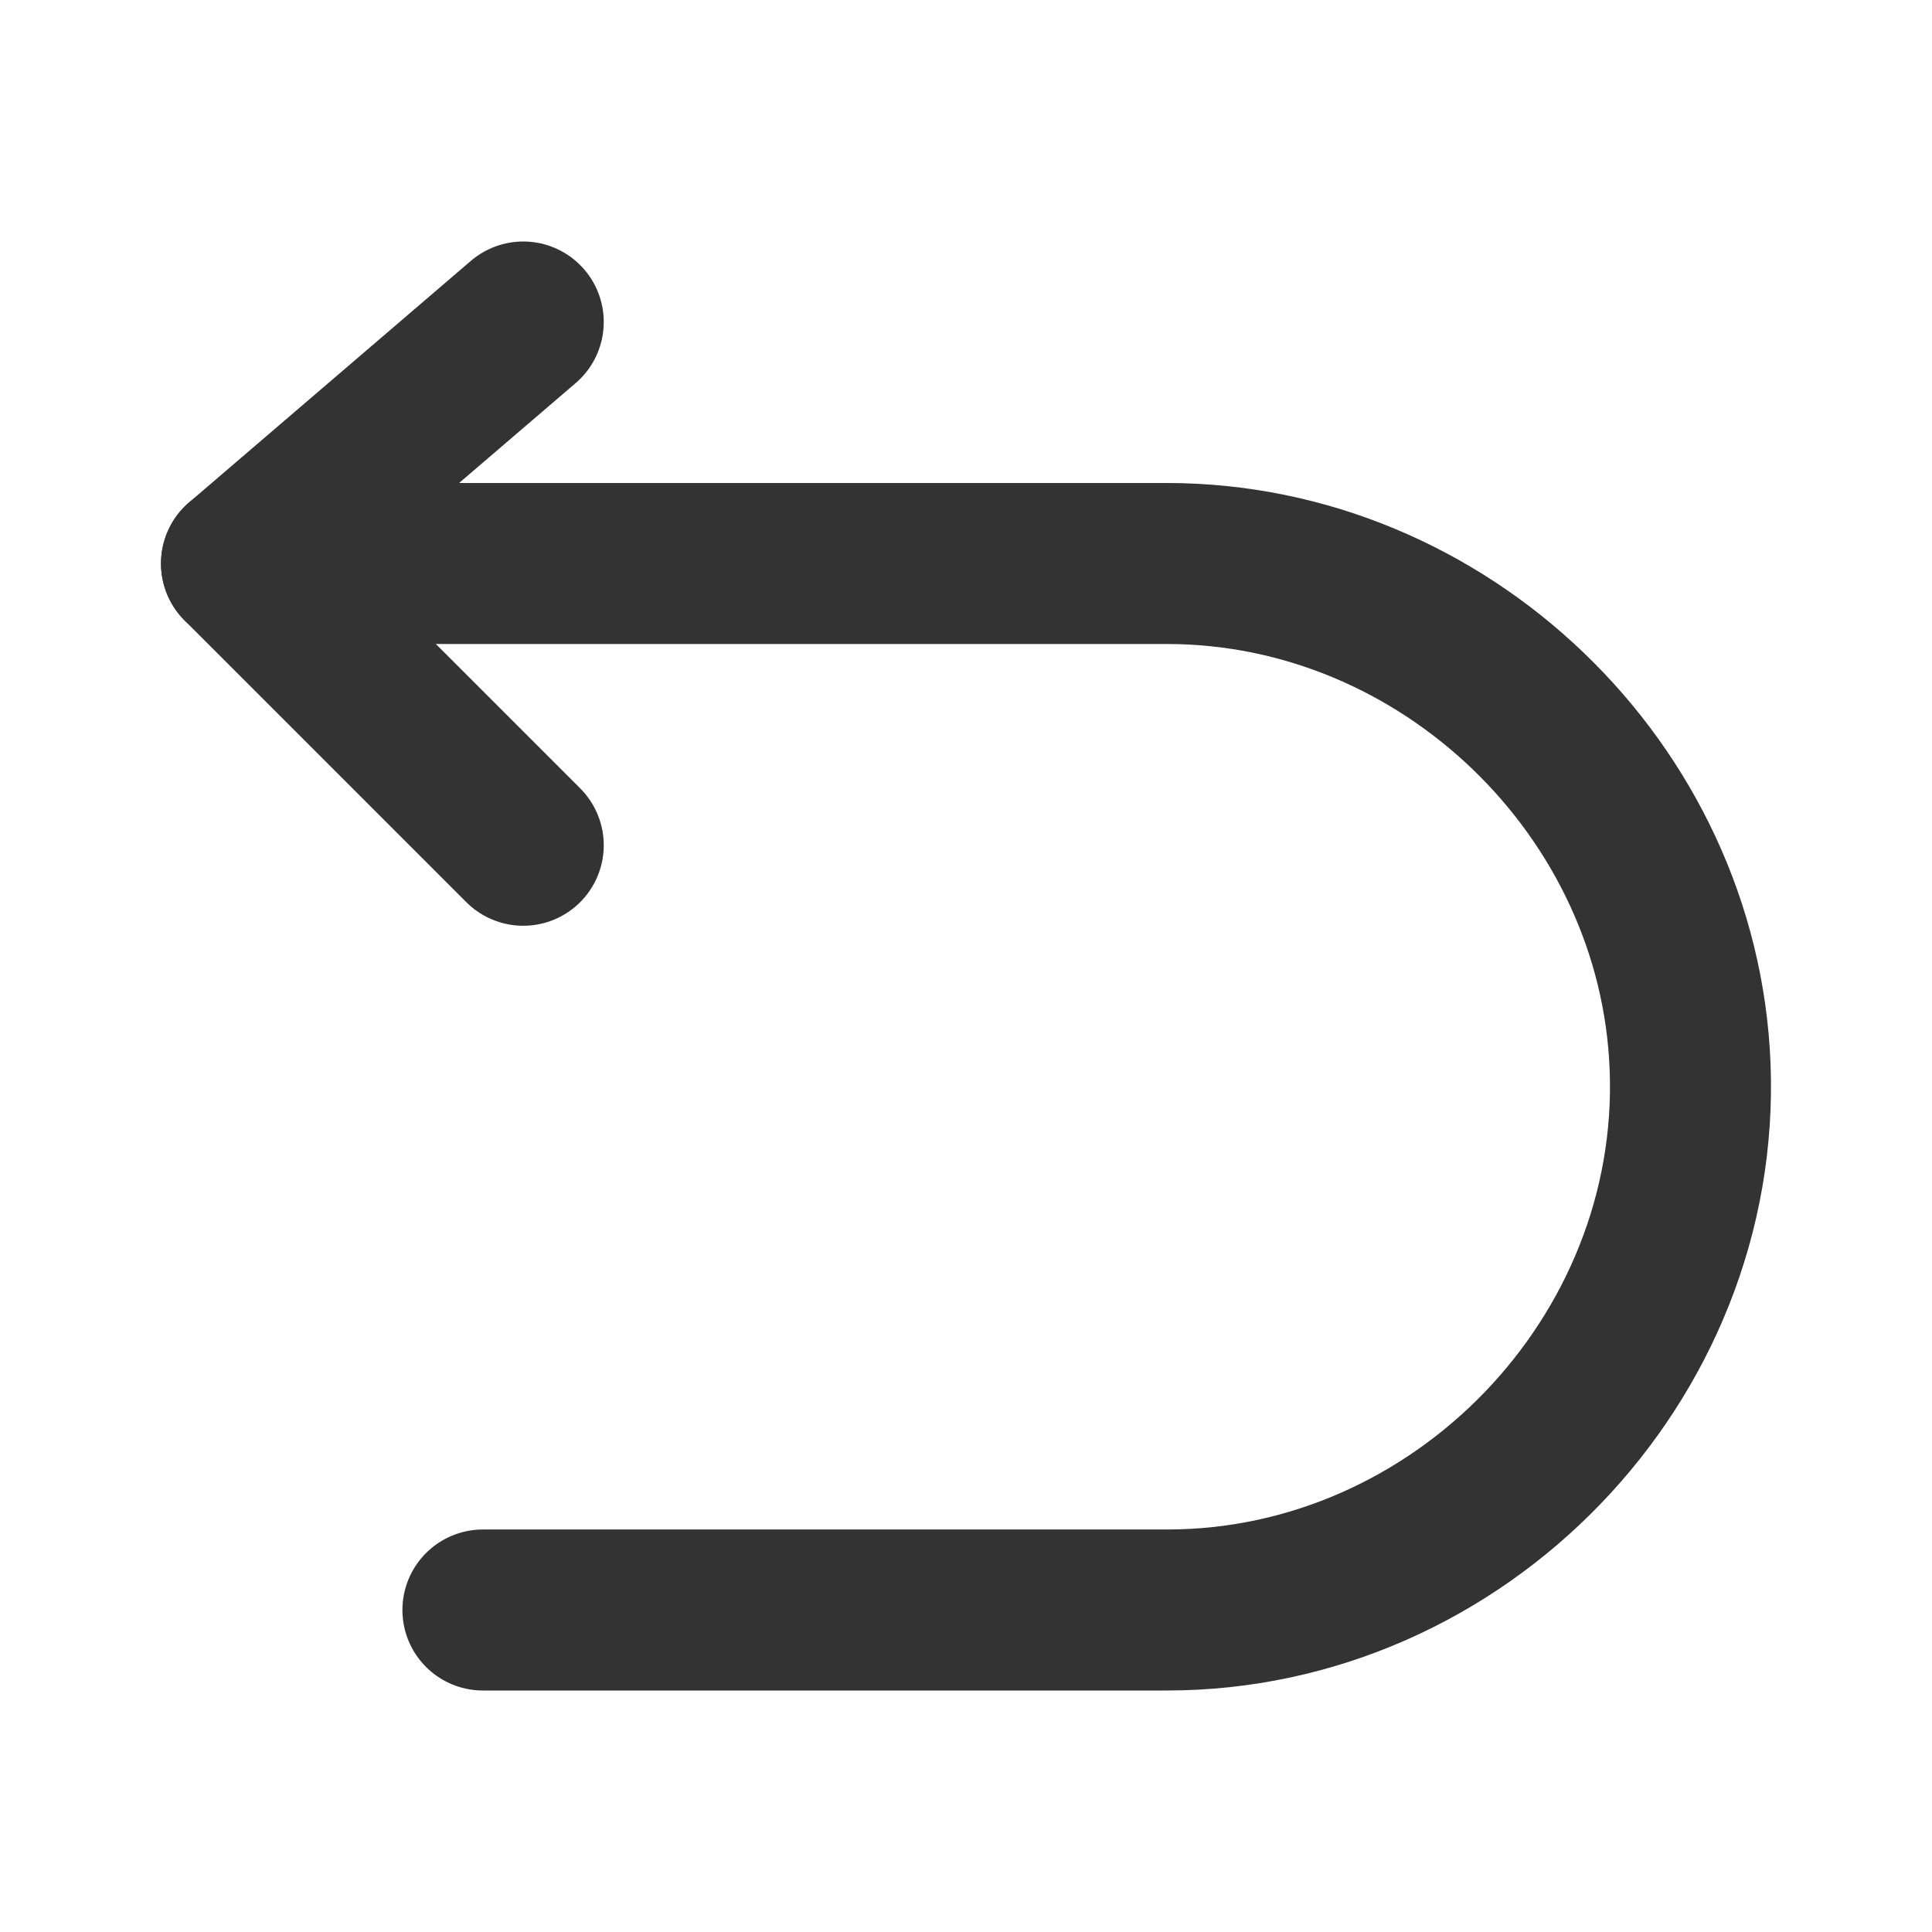
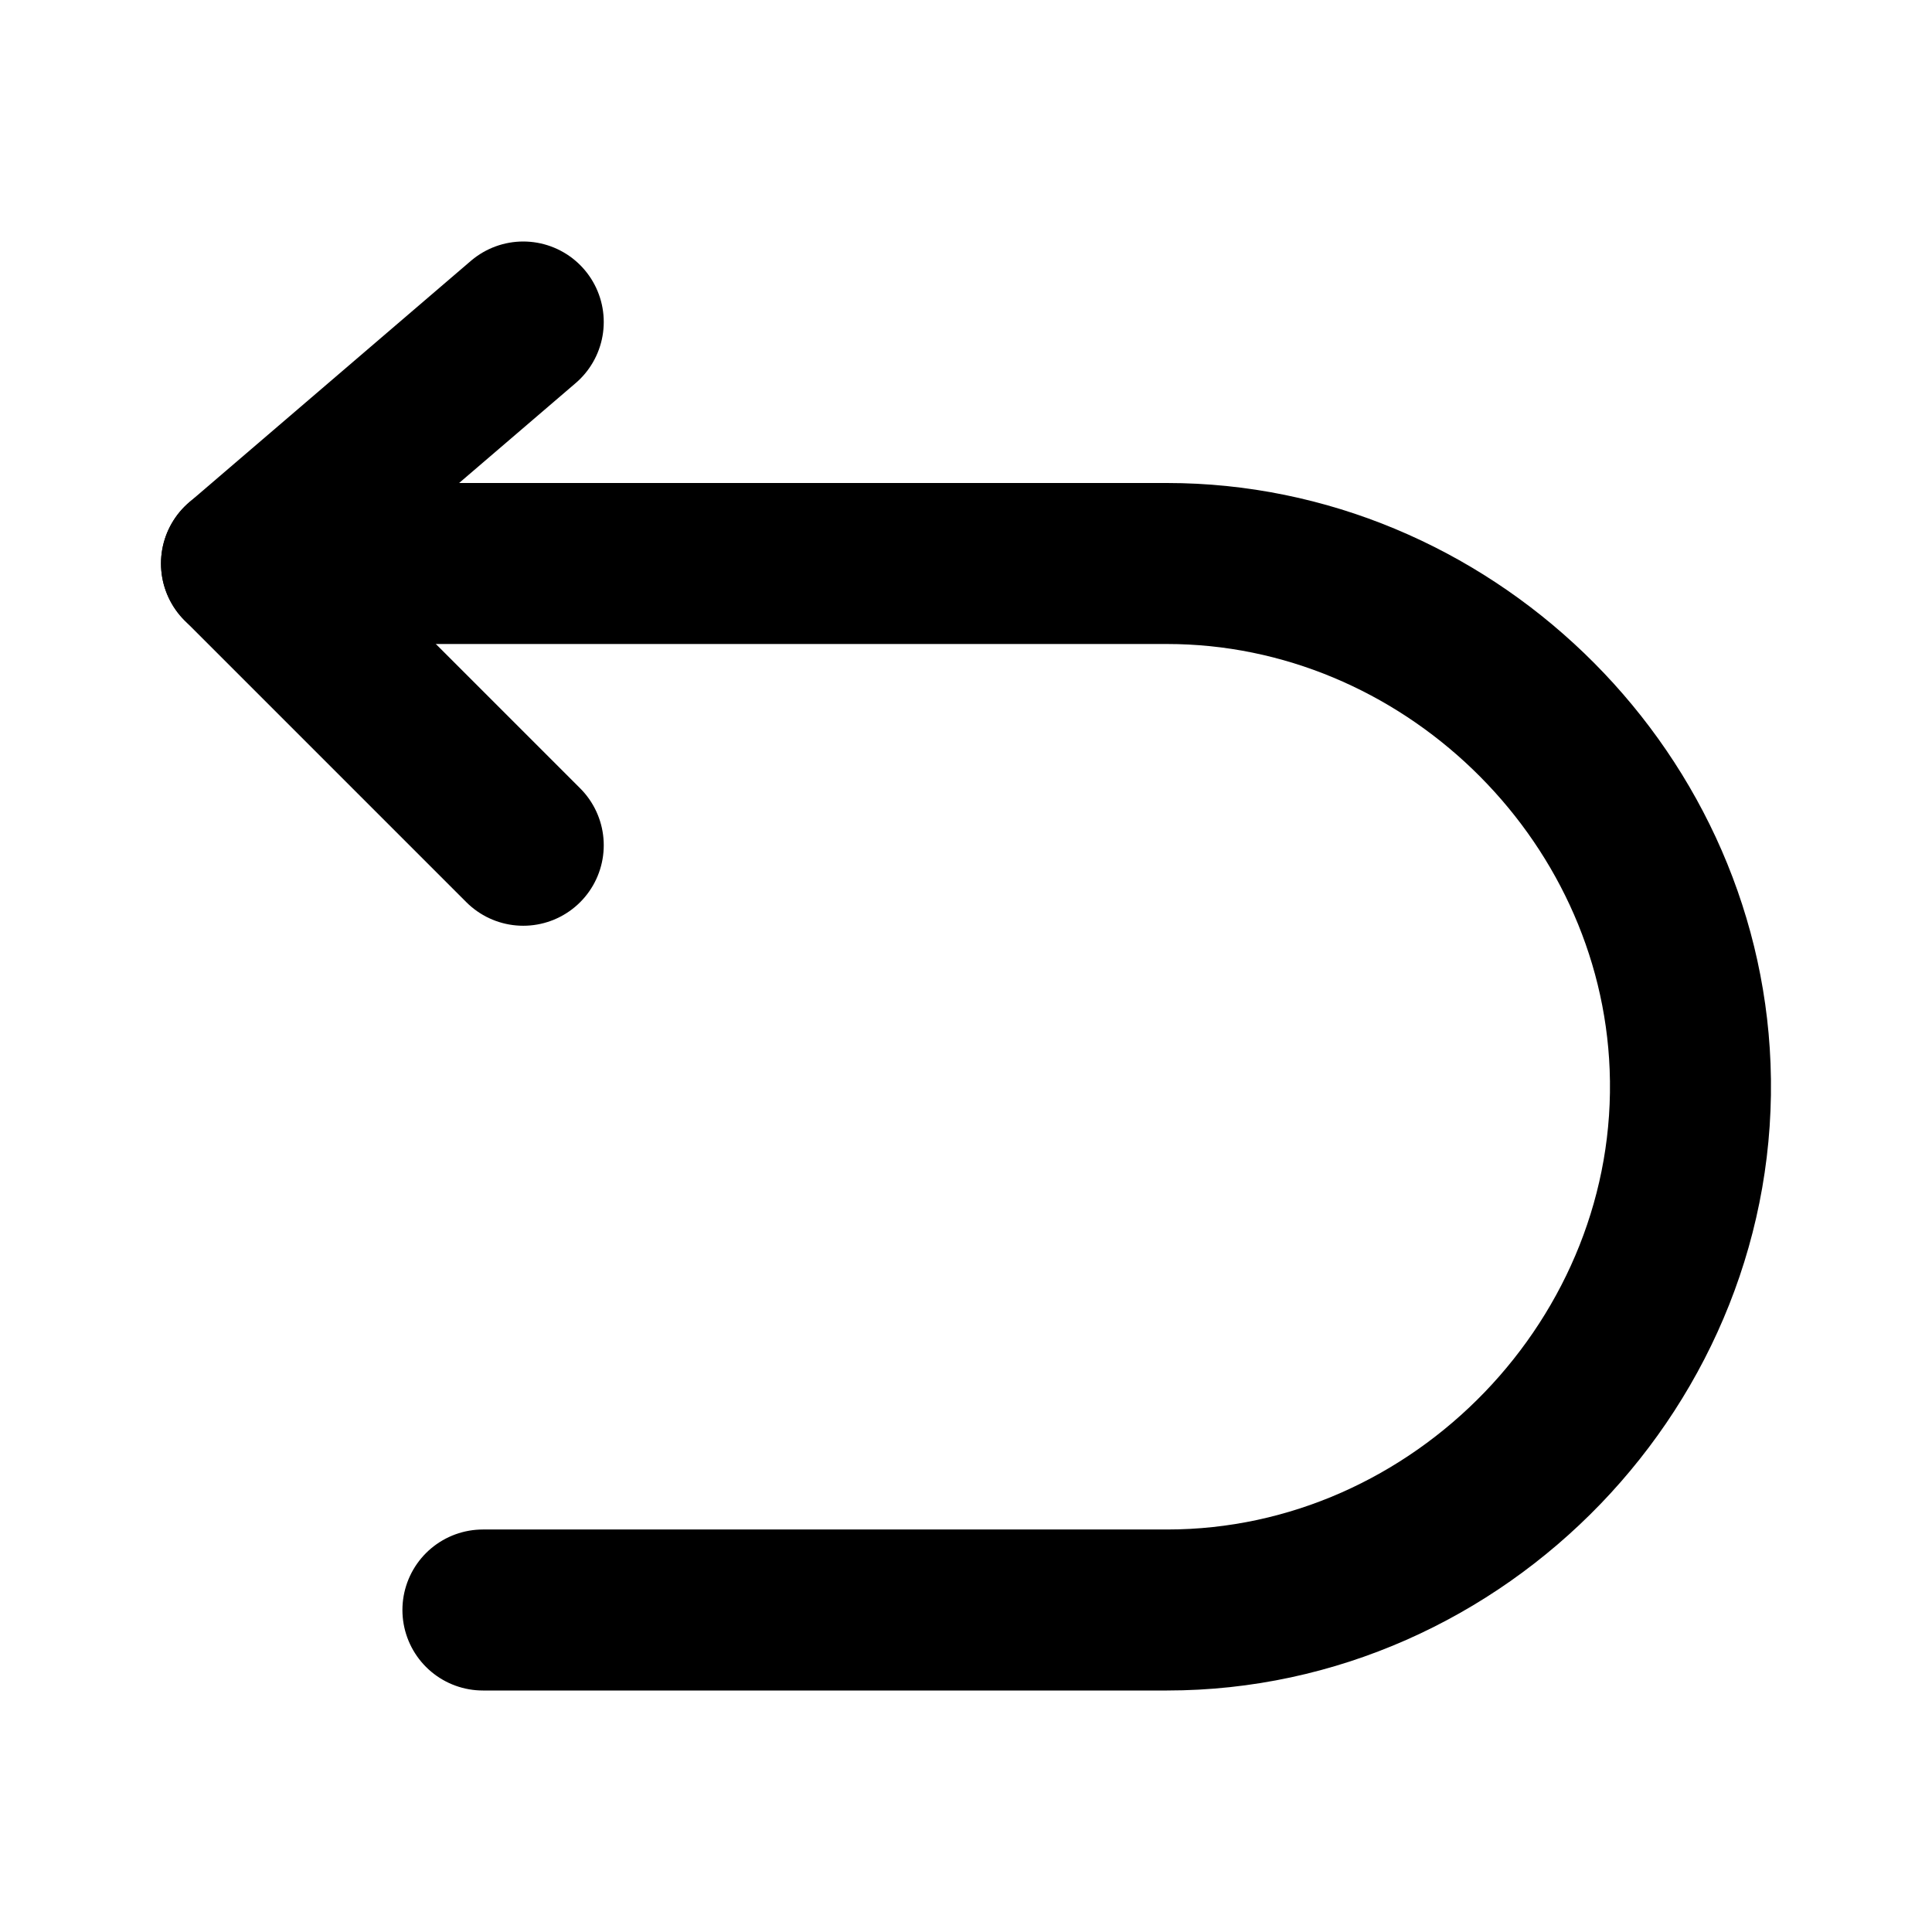
<svg xmlns="http://www.w3.org/2000/svg" width="24" height="24" viewBox="0 0 48 48" fill="none">
-   <path d="M13 8L6 14L13 21" stroke="#333" stroke-width="4" stroke-linecap="round" stroke-linejoin="round" />
-   <path d="M6 14H28.994C35.877 14 41.722 19.62 41.99 26.5C42.274 33.77 36.267 40 28.994 40H11.998" stroke="#333" stroke-width="4" stroke-linecap="round" stroke-linejoin="round" />
+   <path d="M13 8L6 14L13 21" stroke="currentColor" stroke-width="4" stroke-linecap="round" stroke-linejoin="round" />
+   <path d="M6 14H28.994C35.877 14 41.722 19.62 41.99 26.5C42.274 33.77 36.267 40 28.994 40H11.998" stroke="currentColor" stroke-width="4" stroke-linecap="round" stroke-linejoin="round" />
</svg>
